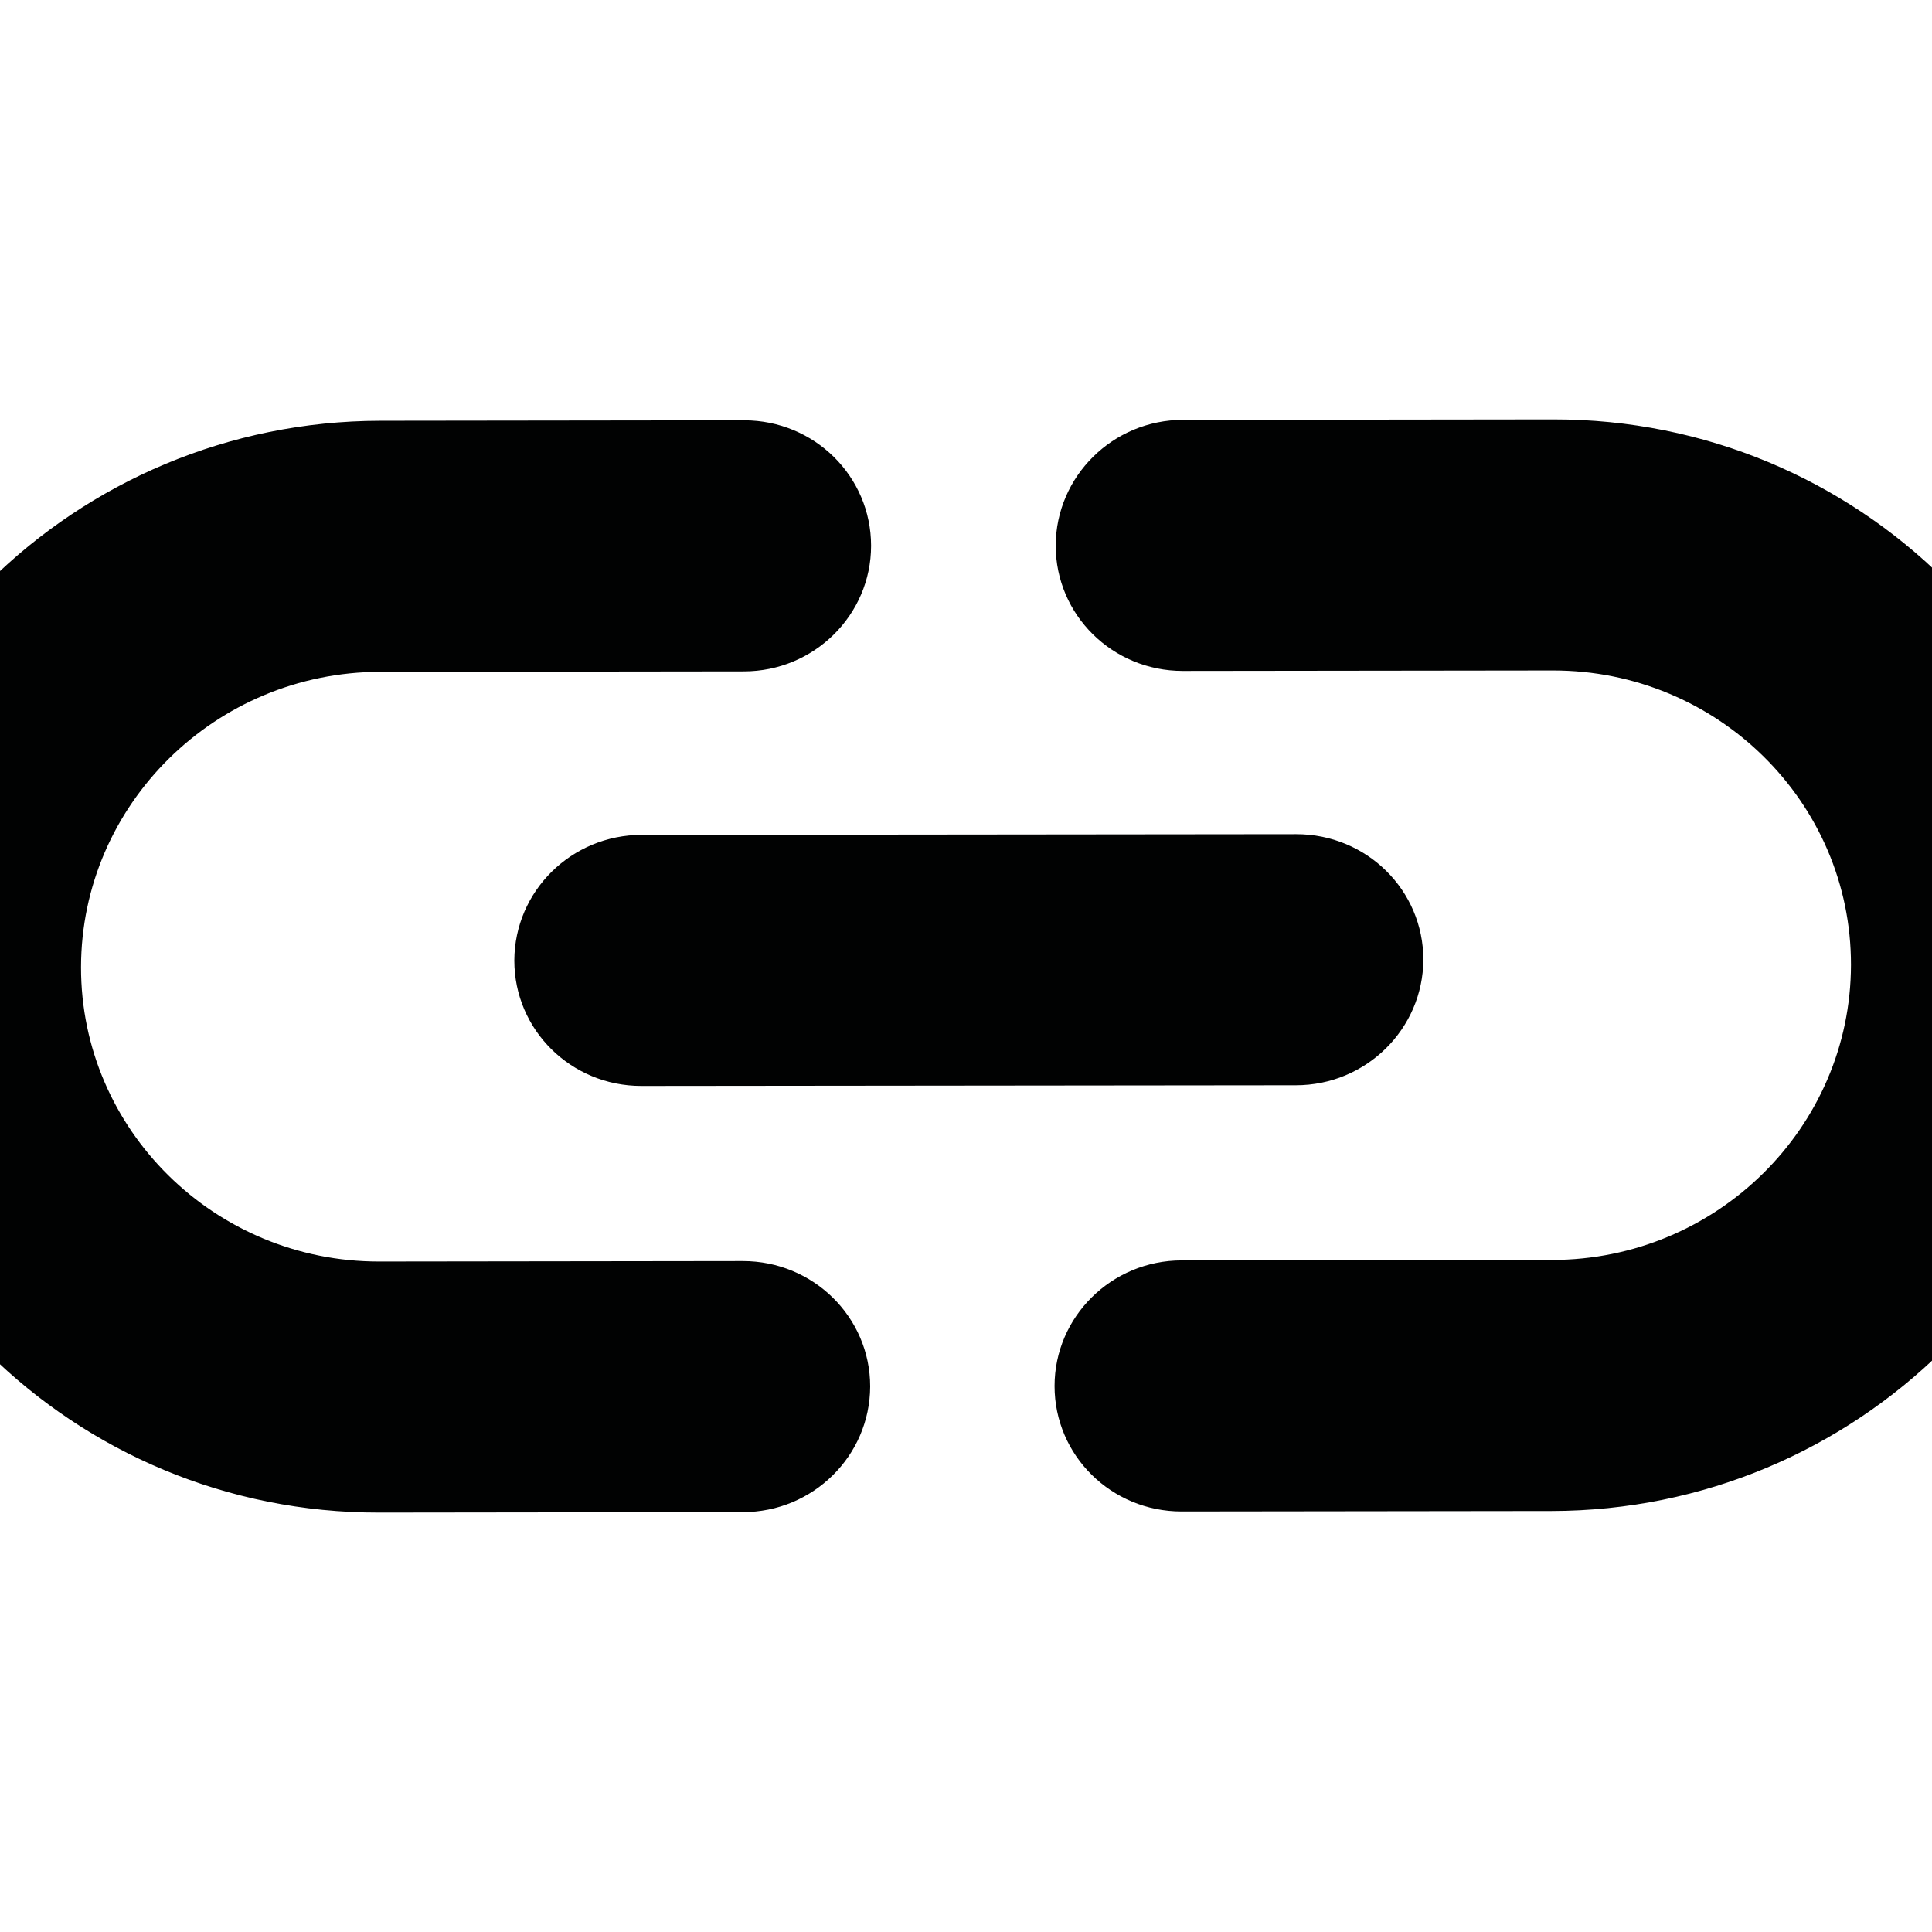
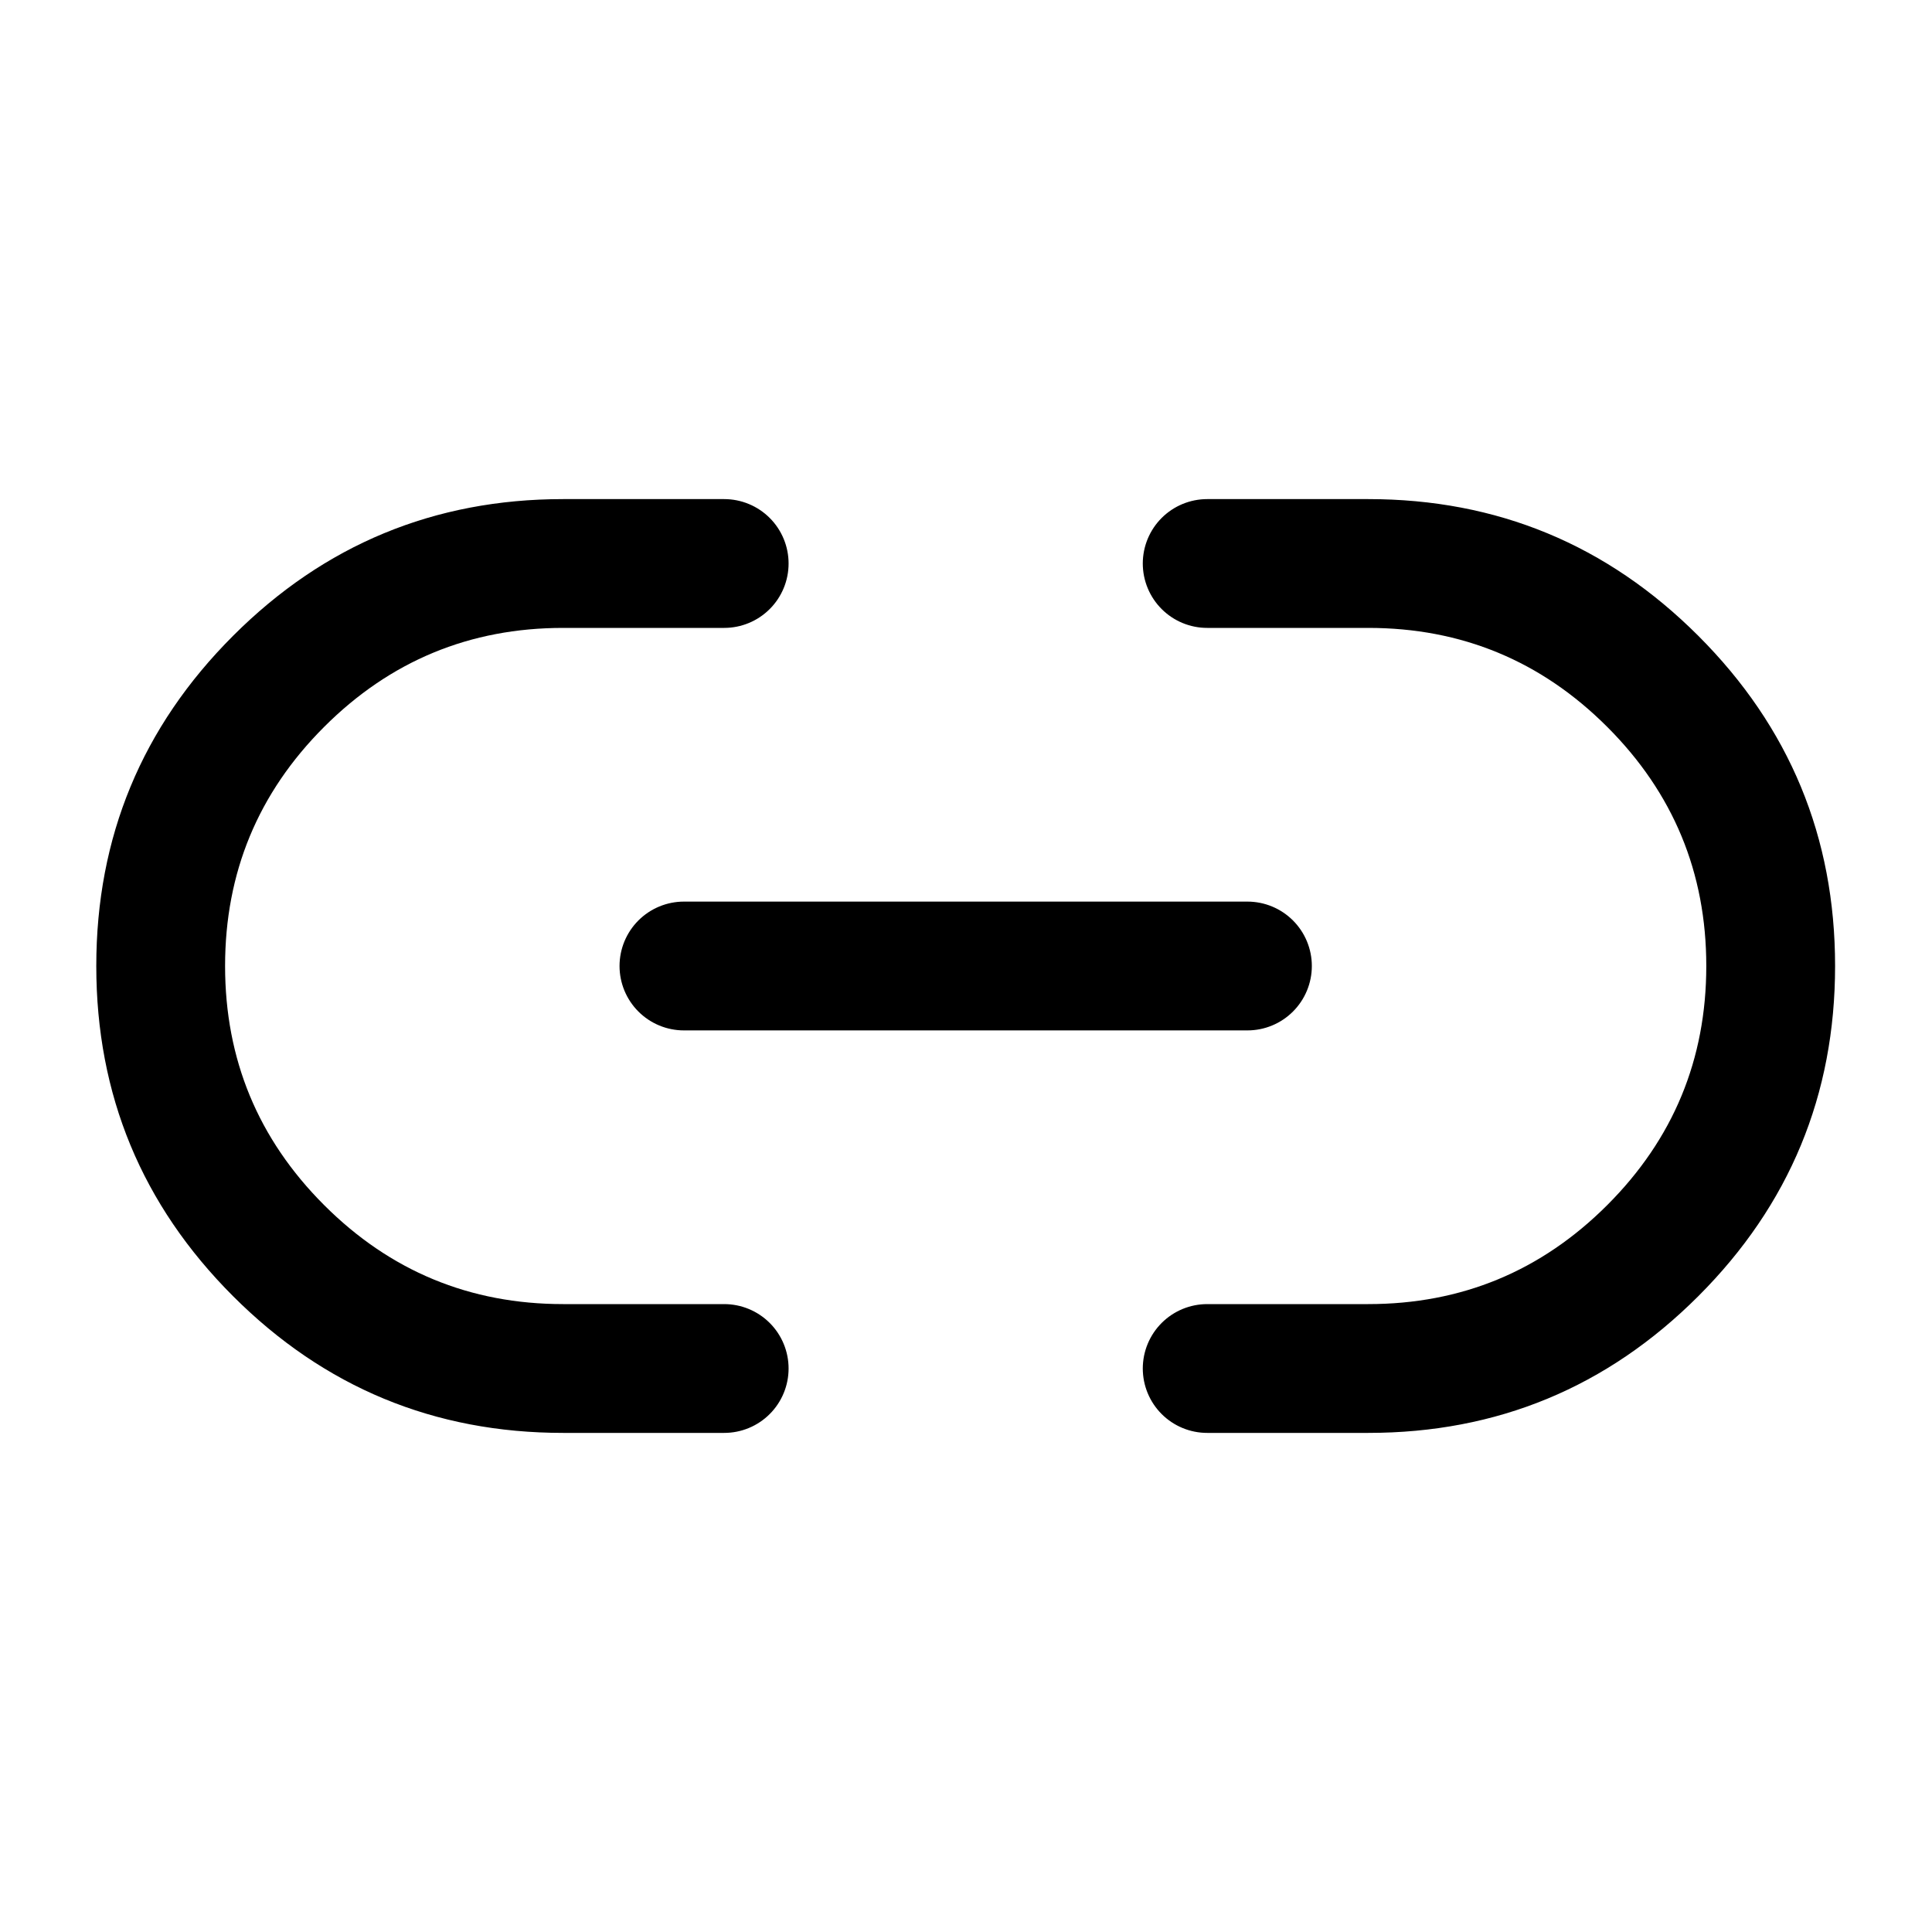
- <svg xmlns="http://www.w3.org/2000/svg" version="1.1" id="Layer_1" x="0px" y="0px" width="1024px" height="1024px" viewBox="0 0 1024 1024" enable-background="new 0 0 1024 1024" xml:space="preserve">
-   <g>
-     <g>
-       <path fill="#010202" d="M823.22,222.293l-196.119,0.24c-37.265,0-67.438,29.933-67.556,66.596    c0,36.785,30.051,66.477,67.317,66.477l196.117-0.24c87.271-0.119,158.194,69.841,158.075,156.034    c-0.117,86.189-71.162,156.393-158.555,156.393l-196.119,0.24c-37.265,0-67.438,29.935-67.438,66.599    c0,36.784,30.054,66.475,67.318,66.475l196.115-0.241c161.685-0.239,293.315-130.188,293.555-289.706    C1116.293,351.76,984.903,222.053,823.22,222.293z M393.772,668.394l-192.749,0.241c-87.273,0.12-158.198-69.963-158.078-156.033    c0.12-86.192,71.284-156.396,158.556-156.515l192.752-0.24c37.265,0,67.437-29.932,67.437-66.596    c0-36.784-30.051-66.477-67.316-66.477l-192.751,0.242C39.941,223.255-91.691,353.202-91.931,512.721    S39.219,801.949,200.9,801.706l192.753-0.24c37.263,0,67.438-29.813,67.556-66.597    C461.209,698.085,431.038,668.394,393.772,668.394z M272.601,509.093c0,36.784,30.052,66.476,67.316,66.476l346.928-0.358    c37.266,0,67.439-29.934,67.558-66.598c0-36.784-30.051-66.478-67.316-66.478l-346.928,0.361    C302.895,442.496,272.72,472.308,272.601,509.093z" />
-     </g>
-   </g>
+ <svg xmlns="http://www.w3.org/2000/svg" width="1024" height="1024" viewBox="0 0 1024 1024">
+   <path d="M383.833 759.467L298.5 759.467Q195.996 759.467 123.515 686.985Q51.033 614.503 51.033 512Q51.033 409.496 123.515 337.015Q195.996 264.533 298.5 264.533L383.833 264.533Q384.671 264.533 385.508 264.574Q386.345 264.616 387.179 264.698Q388.013 264.78 388.842 264.903Q389.67 265.026 390.492 265.189Q391.314 265.353 392.127 265.556Q392.94 265.76 393.742 266.003Q394.543 266.246 395.332 266.529Q396.121 266.811 396.895 267.132Q397.67 267.452 398.427 267.81Q399.185 268.169 399.924 268.564Q400.663 268.959 401.381 269.389Q402.1 269.82 402.797 270.286Q403.493 270.751 404.166 271.25Q404.839 271.75 405.487 272.281Q406.135 272.813 406.756 273.376Q407.377 273.938 407.969 274.531Q408.562 275.123 409.124 275.744Q409.687 276.365 410.219 277.013Q410.75 277.66 411.249 278.333Q411.748 279.006 412.214 279.703Q412.68 280.4 413.11 281.119Q413.541 281.837 413.936 282.576Q414.331 283.315 414.689 284.073Q415.048 284.83 415.368 285.604Q415.689 286.379 415.971 287.167Q416.253 287.956 416.497 288.758Q416.74 289.56 416.944 290.373Q417.147 291.186 417.311 292.008Q417.474 292.829 417.597 293.658Q417.72 294.487 417.802 295.321Q417.884 296.155 417.925 296.992Q417.966 297.829 417.967 298.667Q417.966 299.505 417.925 300.342Q417.884 301.178 417.802 302.012Q417.72 302.846 417.597 303.675Q417.474 304.504 417.311 305.326Q417.147 306.148 416.944 306.96Q416.74 307.773 416.497 308.575Q416.253 309.377 415.971 310.166Q415.689 310.955 415.368 311.729Q415.048 312.503 414.689 313.261Q414.331 314.018 413.936 314.757Q413.541 315.496 413.11 316.215Q412.679 316.933 412.214 317.63Q411.748 318.327 411.249 319Q410.75 319.673 410.219 320.321Q409.687 320.968 409.124 321.589Q408.562 322.21 407.969 322.803Q407.377 323.395 406.756 323.958Q406.135 324.521 405.487 325.052Q404.839 325.584 404.166 326.083Q403.493 326.582 402.797 327.047Q402.1 327.513 401.381 327.944Q400.663 328.375 399.924 328.77Q399.185 329.165 398.427 329.523Q397.67 329.881 396.895 330.202Q396.121 330.522 395.332 330.805Q394.543 331.087 393.742 331.33Q392.94 331.573 392.127 331.777Q391.314 331.981 390.492 332.144Q389.67 332.308 388.842 332.431Q388.013 332.554 387.179 332.636Q386.345 332.718 385.508 332.759Q384.671 332.8 383.833 332.8L298.5 332.8Q224.273 332.8 171.786 385.287Q119.3 437.773 119.3 512Q119.3 586.226 171.786 638.713Q224.273 691.2 298.5 691.2L383.833 691.2Q384.671 691.2 385.508 691.241Q386.345 691.282 387.179 691.365Q388.013 691.447 388.842 691.57Q389.67 691.692 390.492 691.856Q391.314 692.019 392.127 692.223Q392.94 692.427 393.742 692.67Q394.543 692.913 395.332 693.195Q396.121 693.478 396.895 693.798Q397.67 694.119 398.427 694.477Q399.185 694.835 399.924 695.23Q400.663 695.625 401.381 696.056Q402.1 696.487 402.797 696.953Q403.493 697.418 404.166 697.917Q404.839 698.416 405.487 698.948Q406.135 699.479 406.756 700.042Q407.377 700.605 407.969 701.197Q408.562 701.79 409.124 702.411Q409.687 703.032 410.219 703.679Q410.75 704.327 411.249 705Q411.748 705.673 412.214 706.37Q412.68 707.067 413.11 707.785Q413.541 708.504 413.936 709.243Q414.331 709.982 414.689 710.739Q415.048 711.497 415.368 712.271Q415.689 713.045 415.971 713.834Q416.253 714.623 416.497 715.425Q416.74 716.227 416.944 717.04Q417.147 717.852 417.311 718.674Q417.474 719.496 417.597 720.325Q417.72 721.154 417.802 721.988Q417.884 722.822 417.925 723.659Q417.966 724.495 417.967 725.333Q417.966 726.171 417.925 727.008Q417.884 727.845 417.802 728.679Q417.72 729.513 417.597 730.342Q417.474 731.171 417.311 731.992Q417.147 732.814 416.944 733.627Q416.74 734.44 416.497 735.242Q416.253 736.044 415.971 736.832Q415.689 737.621 415.368 738.396Q415.048 739.17 414.689 739.927Q414.331 740.685 413.936 741.424Q413.541 742.163 413.11 742.881Q412.679 743.6 412.214 744.297Q411.748 744.993 411.249 745.667Q410.75 746.34 410.219 746.987Q409.687 747.635 409.124 748.256Q408.562 748.877 407.969 749.469Q407.377 750.062 406.756 750.625Q406.135 751.187 405.487 751.719Q404.839 752.25 404.166 752.749Q403.493 753.249 402.797 753.714Q402.1 754.18 401.381 754.61Q400.663 755.041 399.924 755.436Q399.185 755.831 398.427 756.19Q397.67 756.548 396.895 756.868Q396.121 757.189 395.332 757.471Q394.543 757.754 393.742 757.997Q392.94 758.24 392.127 758.444Q391.314 758.647 390.492 758.811Q389.67 758.974 388.842 759.097Q388.013 759.22 387.179 759.302Q386.345 759.384 385.508 759.426Q384.671 759.467 383.833 759.467ZM639.834 691.2L725.167 691.2Q799.393 691.2 851.88 638.713Q904.367 586.226 904.367 512Q904.367 437.773 851.88 385.287Q799.393 332.8 725.167 332.8L639.834 332.8Q638.996 332.8 638.159 332.759Q637.322 332.718 636.488 332.636Q635.654 332.554 634.825 332.431Q633.996 332.308 633.174 332.144Q632.353 331.981 631.54 331.777Q630.727 331.573 629.925 331.33Q629.123 331.087 628.334 330.805Q627.545 330.522 626.771 330.202Q625.997 329.881 625.24 329.523Q624.482 329.165 623.743 328.77Q623.004 328.375 622.286 327.944Q621.567 327.513 620.87 327.048Q620.173 326.582 619.5 326.083Q618.827 325.584 618.18 325.052Q617.532 324.521 616.911 323.958Q616.29 323.395 615.698 322.803Q615.105 322.21 614.542 321.589Q613.98 320.968 613.448 320.321Q612.917 319.673 612.417 319Q611.918 318.327 611.453 317.63Q610.987 316.933 610.556 316.215Q610.126 315.496 609.731 314.757Q609.336 314.018 608.977 313.261Q608.619 312.503 608.299 311.729Q607.978 310.955 607.696 310.166Q607.413 309.377 607.17 308.575Q606.927 307.773 606.723 306.96Q606.52 306.148 606.356 305.326Q606.193 304.504 606.07 303.675Q605.947 302.846 605.865 302.012Q605.783 301.178 605.741 300.342Q605.7 299.505 605.7 298.667Q605.7 297.829 605.741 296.992Q605.783 296.155 605.865 295.321Q605.947 294.487 606.07 293.658Q606.193 292.829 606.356 292.008Q606.52 291.186 606.723 290.373Q606.927 289.56 607.17 288.758Q607.413 287.956 607.696 287.167Q607.978 286.379 608.298 285.604Q608.619 284.83 608.977 284.073Q609.336 283.315 609.731 282.576Q610.126 281.837 610.556 281.119Q610.987 280.4 611.453 279.703Q611.918 279.006 612.417 278.333Q612.917 277.66 613.448 277.013Q613.98 276.365 614.542 275.744Q615.105 275.123 615.698 274.531Q616.29 273.938 616.911 273.376Q617.532 272.813 618.18 272.281Q618.827 271.75 619.5 271.251Q620.173 270.751 620.87 270.286Q621.567 269.82 622.286 269.39Q623.004 268.959 623.743 268.564Q624.482 268.169 625.24 267.81Q625.997 267.452 626.771 267.132Q627.546 266.811 628.334 266.529Q629.123 266.246 629.925 266.003Q630.727 265.76 631.54 265.556Q632.353 265.353 633.174 265.189Q633.996 265.026 634.825 264.903Q635.654 264.78 636.488 264.698Q637.322 264.616 638.159 264.574Q638.996 264.533 639.834 264.533L725.167 264.533Q827.67 264.533 900.152 337.015Q972.634 409.496 972.634 512Q972.634 614.503 900.152 686.985Q827.67 759.467 725.167 759.467L639.834 759.467Q638.996 759.467 638.159 759.426Q637.322 759.384 636.488 759.302Q635.654 759.22 634.825 759.097Q633.996 758.974 633.174 758.811Q632.353 758.647 631.54 758.444Q630.727 758.24 629.925 757.997Q629.123 757.754 628.334 757.471Q627.545 757.189 626.771 756.868Q625.997 756.548 625.24 756.189Q624.482 755.831 623.743 755.436Q623.004 755.041 622.286 754.61Q621.567 754.18 620.87 753.714Q620.173 753.249 619.5 752.75Q618.827 752.25 618.18 751.719Q617.532 751.187 616.911 750.625Q616.29 750.062 615.698 749.469Q615.105 748.877 614.542 748.256Q613.98 747.635 613.448 746.987Q612.917 746.339 612.417 745.666Q611.918 744.993 611.453 744.297Q610.987 743.6 610.556 742.881Q610.126 742.163 609.731 741.424Q609.336 740.685 608.977 739.927Q608.619 739.17 608.299 738.396Q607.978 737.621 607.696 736.832Q607.413 736.044 607.17 735.242Q606.927 734.44 606.723 733.627Q606.52 732.814 606.356 731.992Q606.193 731.171 606.07 730.342Q605.947 729.513 605.865 728.679Q605.783 727.845 605.741 727.008Q605.7 726.171 605.7 725.333Q605.7 724.495 605.741 723.659Q605.783 722.822 605.865 721.988Q605.947 721.154 606.07 720.325Q606.193 719.496 606.356 718.674Q606.52 717.852 606.723 717.04Q606.927 716.227 607.17 715.425Q607.413 714.623 607.696 713.834Q607.978 713.045 608.298 712.271Q608.619 711.497 608.977 710.739Q609.336 709.982 609.731 709.243Q610.126 708.504 610.556 707.785Q610.987 707.067 611.453 706.37Q611.918 705.673 612.417 705Q612.917 704.327 613.448 703.679Q613.98 703.032 614.542 702.411Q615.105 701.79 615.698 701.197Q616.29 700.605 616.911 700.042Q617.532 699.479 618.18 698.948Q618.827 698.416 619.5 697.917Q620.173 697.418 620.87 696.953Q621.567 696.487 622.286 696.056Q623.004 695.625 623.743 695.23Q624.482 694.835 625.24 694.477Q625.997 694.119 626.771 693.798Q627.546 693.478 628.334 693.195Q629.123 692.913 629.925 692.67Q630.727 692.427 631.54 692.223Q632.353 692.019 633.174 691.856Q633.996 691.692 634.825 691.57Q635.654 691.447 636.488 691.365Q637.322 691.282 638.159 691.241Q638.996 691.2 639.834 691.2ZM661.167 477.867L362.5 477.867Q361.662 477.867 360.825 477.908Q359.988 477.949 359.154 478.031Q358.32 478.113 357.491 478.236Q356.663 478.359 355.841 478.523Q355.019 478.686 354.206 478.89Q353.393 479.093 352.591 479.336Q351.79 479.58 351.001 479.862Q350.212 480.144 349.438 480.465Q348.663 480.786 347.906 481.144Q347.148 481.502 346.409 481.897Q345.67 482.292 344.952 482.723Q344.233 483.154 343.536 483.619Q342.84 484.085 342.167 484.584Q341.494 485.083 340.846 485.615Q340.198 486.146 339.577 486.709Q338.956 487.272 338.364 487.864Q337.771 488.457 337.209 489.077Q336.646 489.698 336.114 490.346Q335.583 490.994 335.084 491.667Q334.585 492.34 334.119 493.036Q333.654 493.733 333.223 494.452Q332.792 495.171 332.397 495.91Q332.002 496.649 331.644 497.406Q331.285 498.164 330.965 498.938Q330.644 499.712 330.362 500.501Q330.08 501.29 329.836 502.092Q329.593 502.893 329.389 503.706Q329.186 504.519 329.022 505.341Q328.859 506.163 328.736 506.992Q328.613 507.82 328.531 508.654Q328.449 509.488 328.408 510.325Q328.367 511.162 328.367 512Q328.367 512.838 328.408 513.675Q328.449 514.512 328.531 515.346Q328.613 516.179 328.736 517.008Q328.859 517.837 329.022 518.659Q329.186 519.481 329.389 520.294Q329.593 521.107 329.836 521.908Q330.08 522.71 330.362 523.499Q330.644 524.288 330.965 525.062Q331.285 525.836 331.644 526.594Q332.002 527.351 332.397 528.09Q332.792 528.829 333.223 529.548Q333.653 530.267 334.119 530.963Q334.585 531.66 335.084 532.333Q335.583 533.006 336.114 533.654Q336.646 534.302 337.209 534.923Q337.771 535.543 338.364 536.136Q338.956 536.728 339.577 537.291Q340.198 537.854 340.846 538.385Q341.494 538.917 342.167 539.416Q342.84 539.915 343.536 540.381Q344.233 540.846 344.952 541.277Q345.67 541.708 346.409 542.103Q347.148 542.498 347.906 542.856Q348.663 543.214 349.438 543.535Q350.212 543.856 351.001 544.138Q351.79 544.42 352.591 544.664Q353.393 544.907 354.206 545.11Q355.019 545.314 355.841 545.477Q356.663 545.641 357.491 545.764Q358.32 545.887 359.154 545.969Q359.988 546.051 360.825 546.092Q361.662 546.133 362.5 546.133L661.167 546.133Q662.005 546.133 662.842 546.092Q663.679 546.051 664.513 545.969Q665.347 545.887 666.175 545.764Q667.004 545.641 667.826 545.477Q668.648 545.314 669.461 545.11Q670.274 544.907 671.075 544.664Q671.877 544.42 672.666 544.138Q673.455 543.856 674.229 543.535Q675.003 543.214 675.761 542.856Q676.518 542.498 677.257 542.103Q677.996 541.708 678.715 541.277Q679.434 540.846 680.13 540.381Q680.827 539.915 681.5 539.416Q682.173 538.917 682.821 538.385Q683.469 537.854 684.089 537.291Q684.71 536.728 685.303 536.136Q685.895 535.543 686.458 534.923Q687.021 534.302 687.552 533.654Q688.084 533.006 688.583 532.333Q689.082 531.66 689.548 530.963Q690.013 530.267 690.444 529.548Q690.875 528.829 691.27 528.09Q691.665 527.351 692.023 526.594Q692.381 525.836 692.702 525.062Q693.023 524.288 693.305 523.499Q693.587 522.71 693.831 521.908Q694.074 521.107 694.277 520.294Q694.481 519.481 694.644 518.659Q694.808 517.837 694.931 517.008Q695.054 516.18 695.136 515.346Q695.218 514.512 695.259 513.675Q695.3 512.838 695.3 512Q695.3 511.162 695.259 510.325Q695.218 509.488 695.136 508.654Q695.054 507.82 694.931 506.992Q694.808 506.163 694.644 505.341Q694.481 504.519 694.277 503.706Q694.074 502.893 693.831 502.092Q693.587 501.29 693.305 500.501Q693.023 499.712 692.702 498.938Q692.381 498.164 692.023 497.406Q691.665 496.649 691.27 495.91Q690.875 495.171 690.444 494.452Q690.013 493.733 689.548 493.036Q689.082 492.34 688.583 491.667Q688.084 490.994 687.552 490.346Q687.021 489.698 686.458 489.077Q685.895 488.457 685.303 487.864Q684.71 487.272 684.089 486.709Q683.469 486.146 682.821 485.615Q682.173 485.083 681.5 484.584Q680.827 484.085 680.13 483.619Q679.434 483.154 678.715 482.723Q677.996 482.292 677.257 481.897Q676.518 481.502 675.761 481.144Q675.003 480.786 674.229 480.465Q673.455 480.144 672.666 479.862Q671.877 479.58 671.075 479.336Q670.274 479.093 669.461 478.89Q668.648 478.686 667.826 478.523Q667.004 478.359 666.175 478.236Q665.347 478.113 664.513 478.031Q663.679 477.949 662.842 477.908Q662.005 477.867 661.167 477.867Z" />
</svg>
